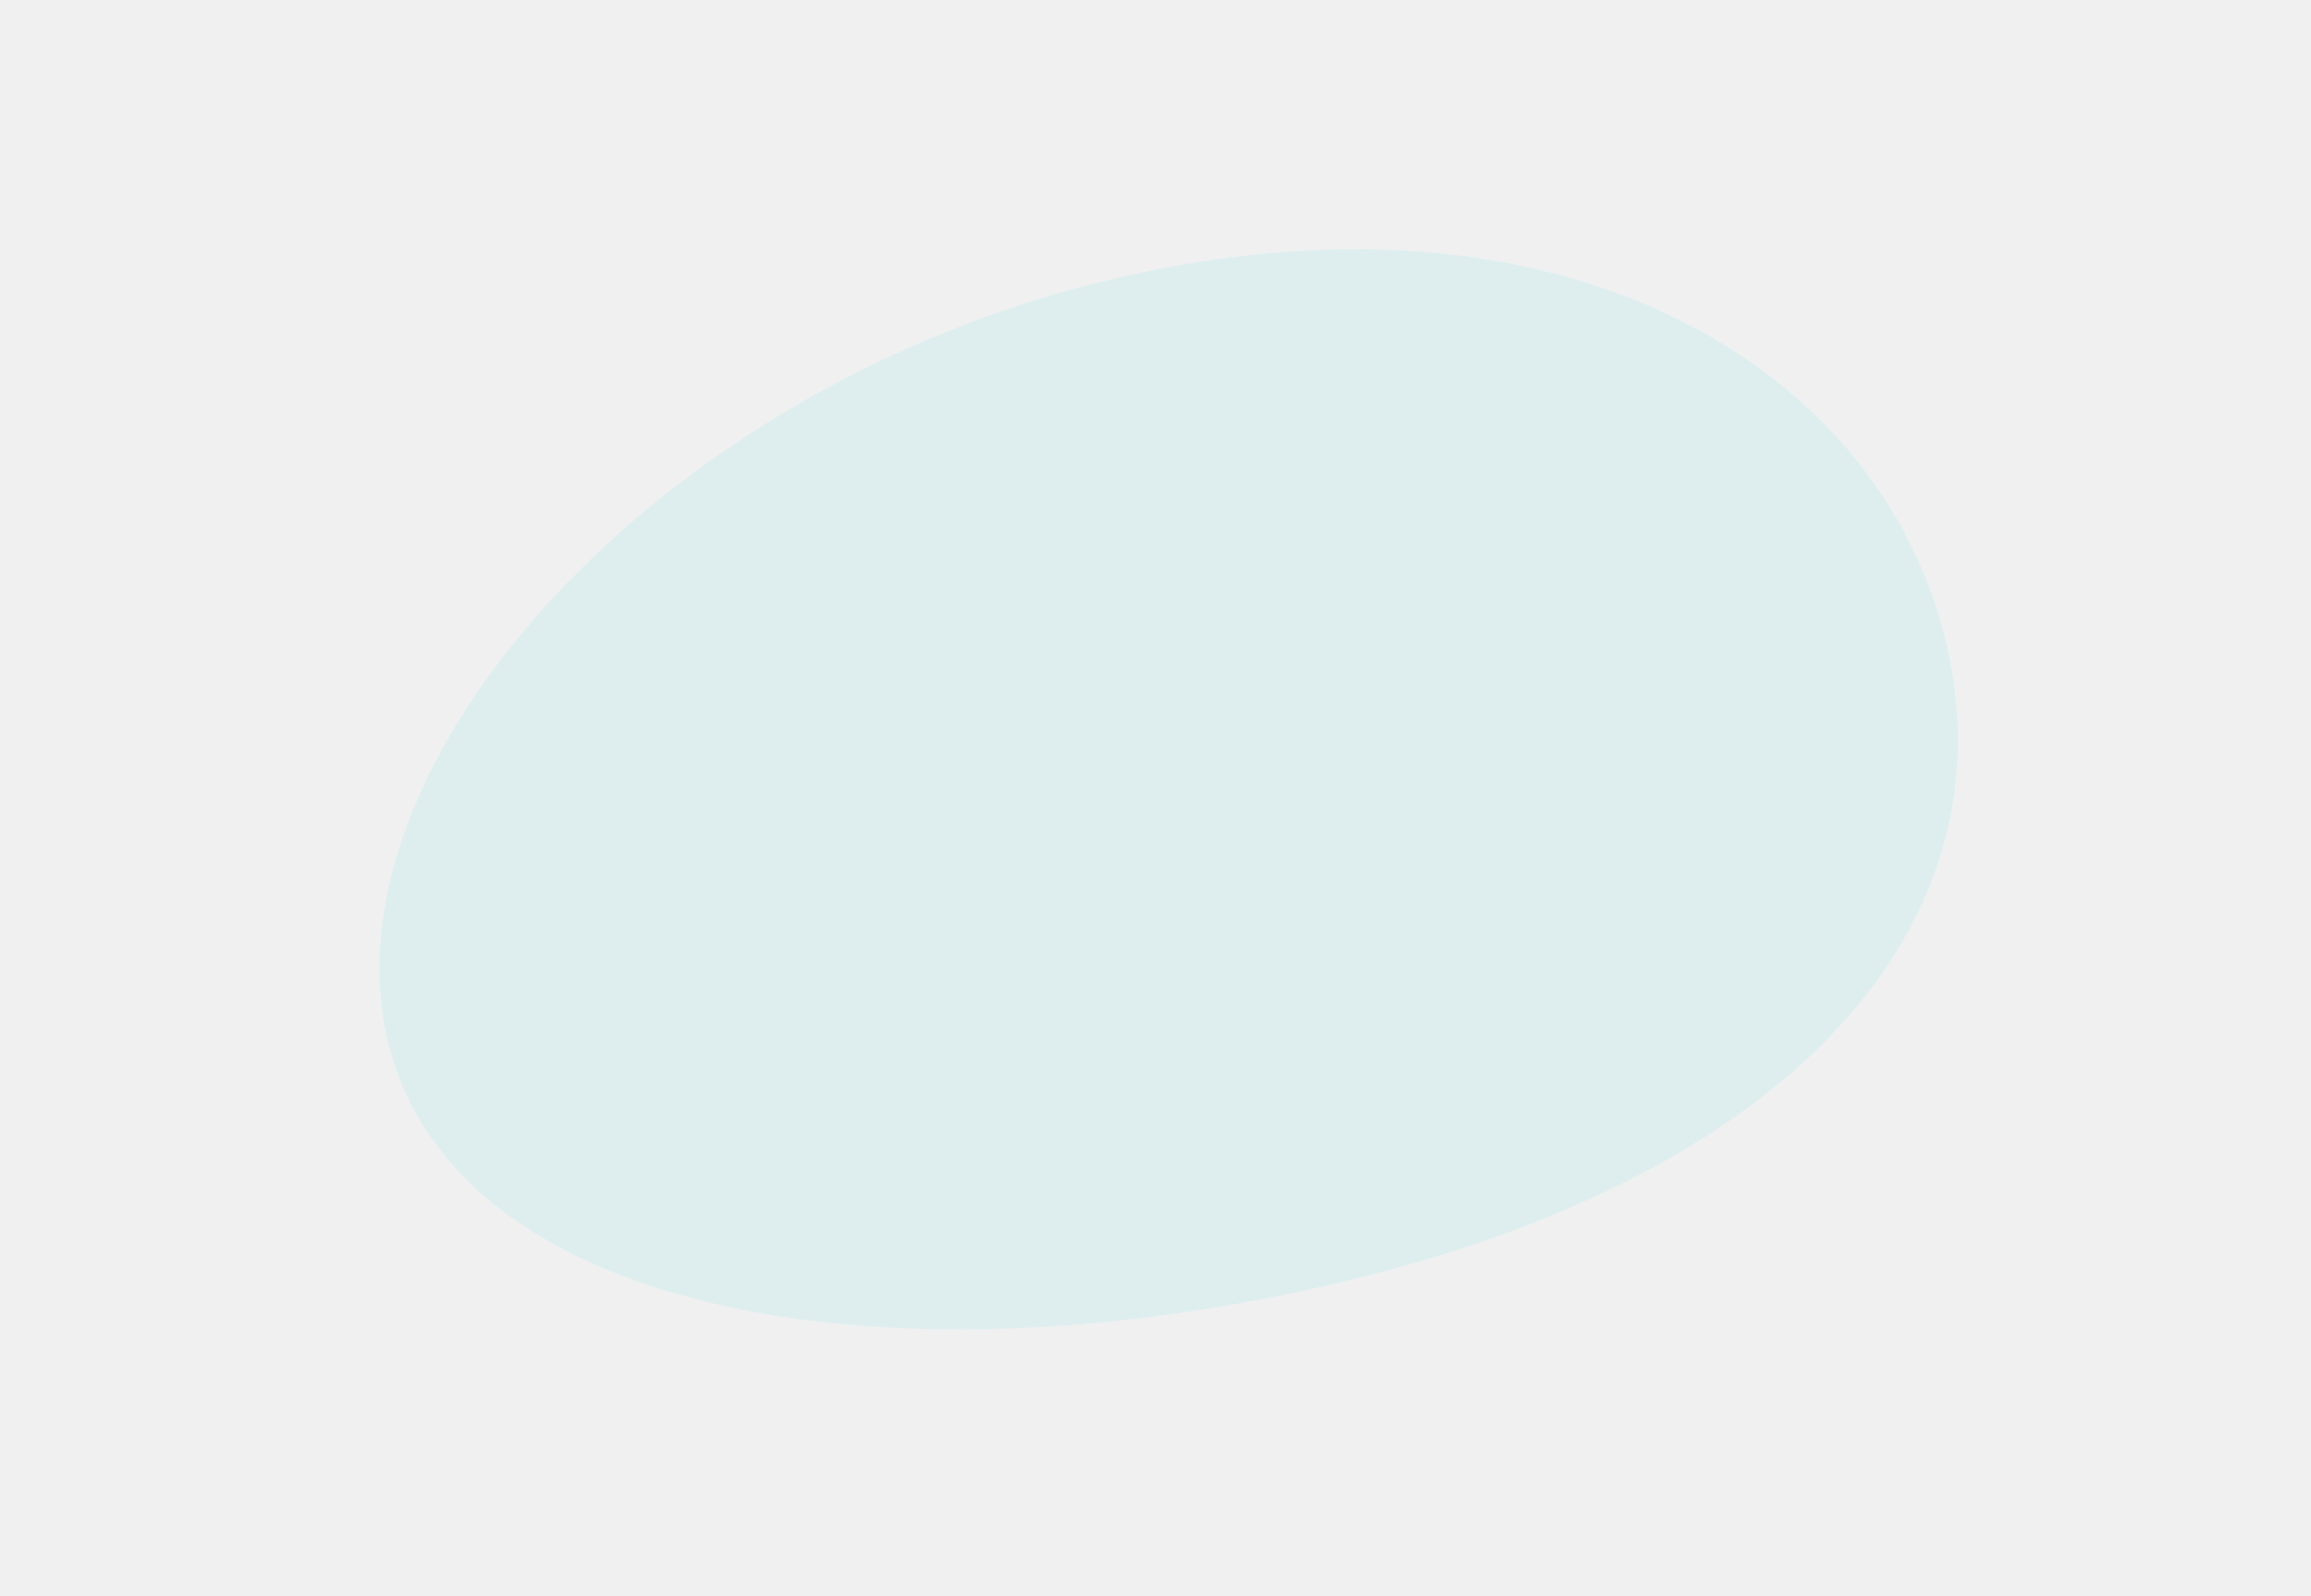
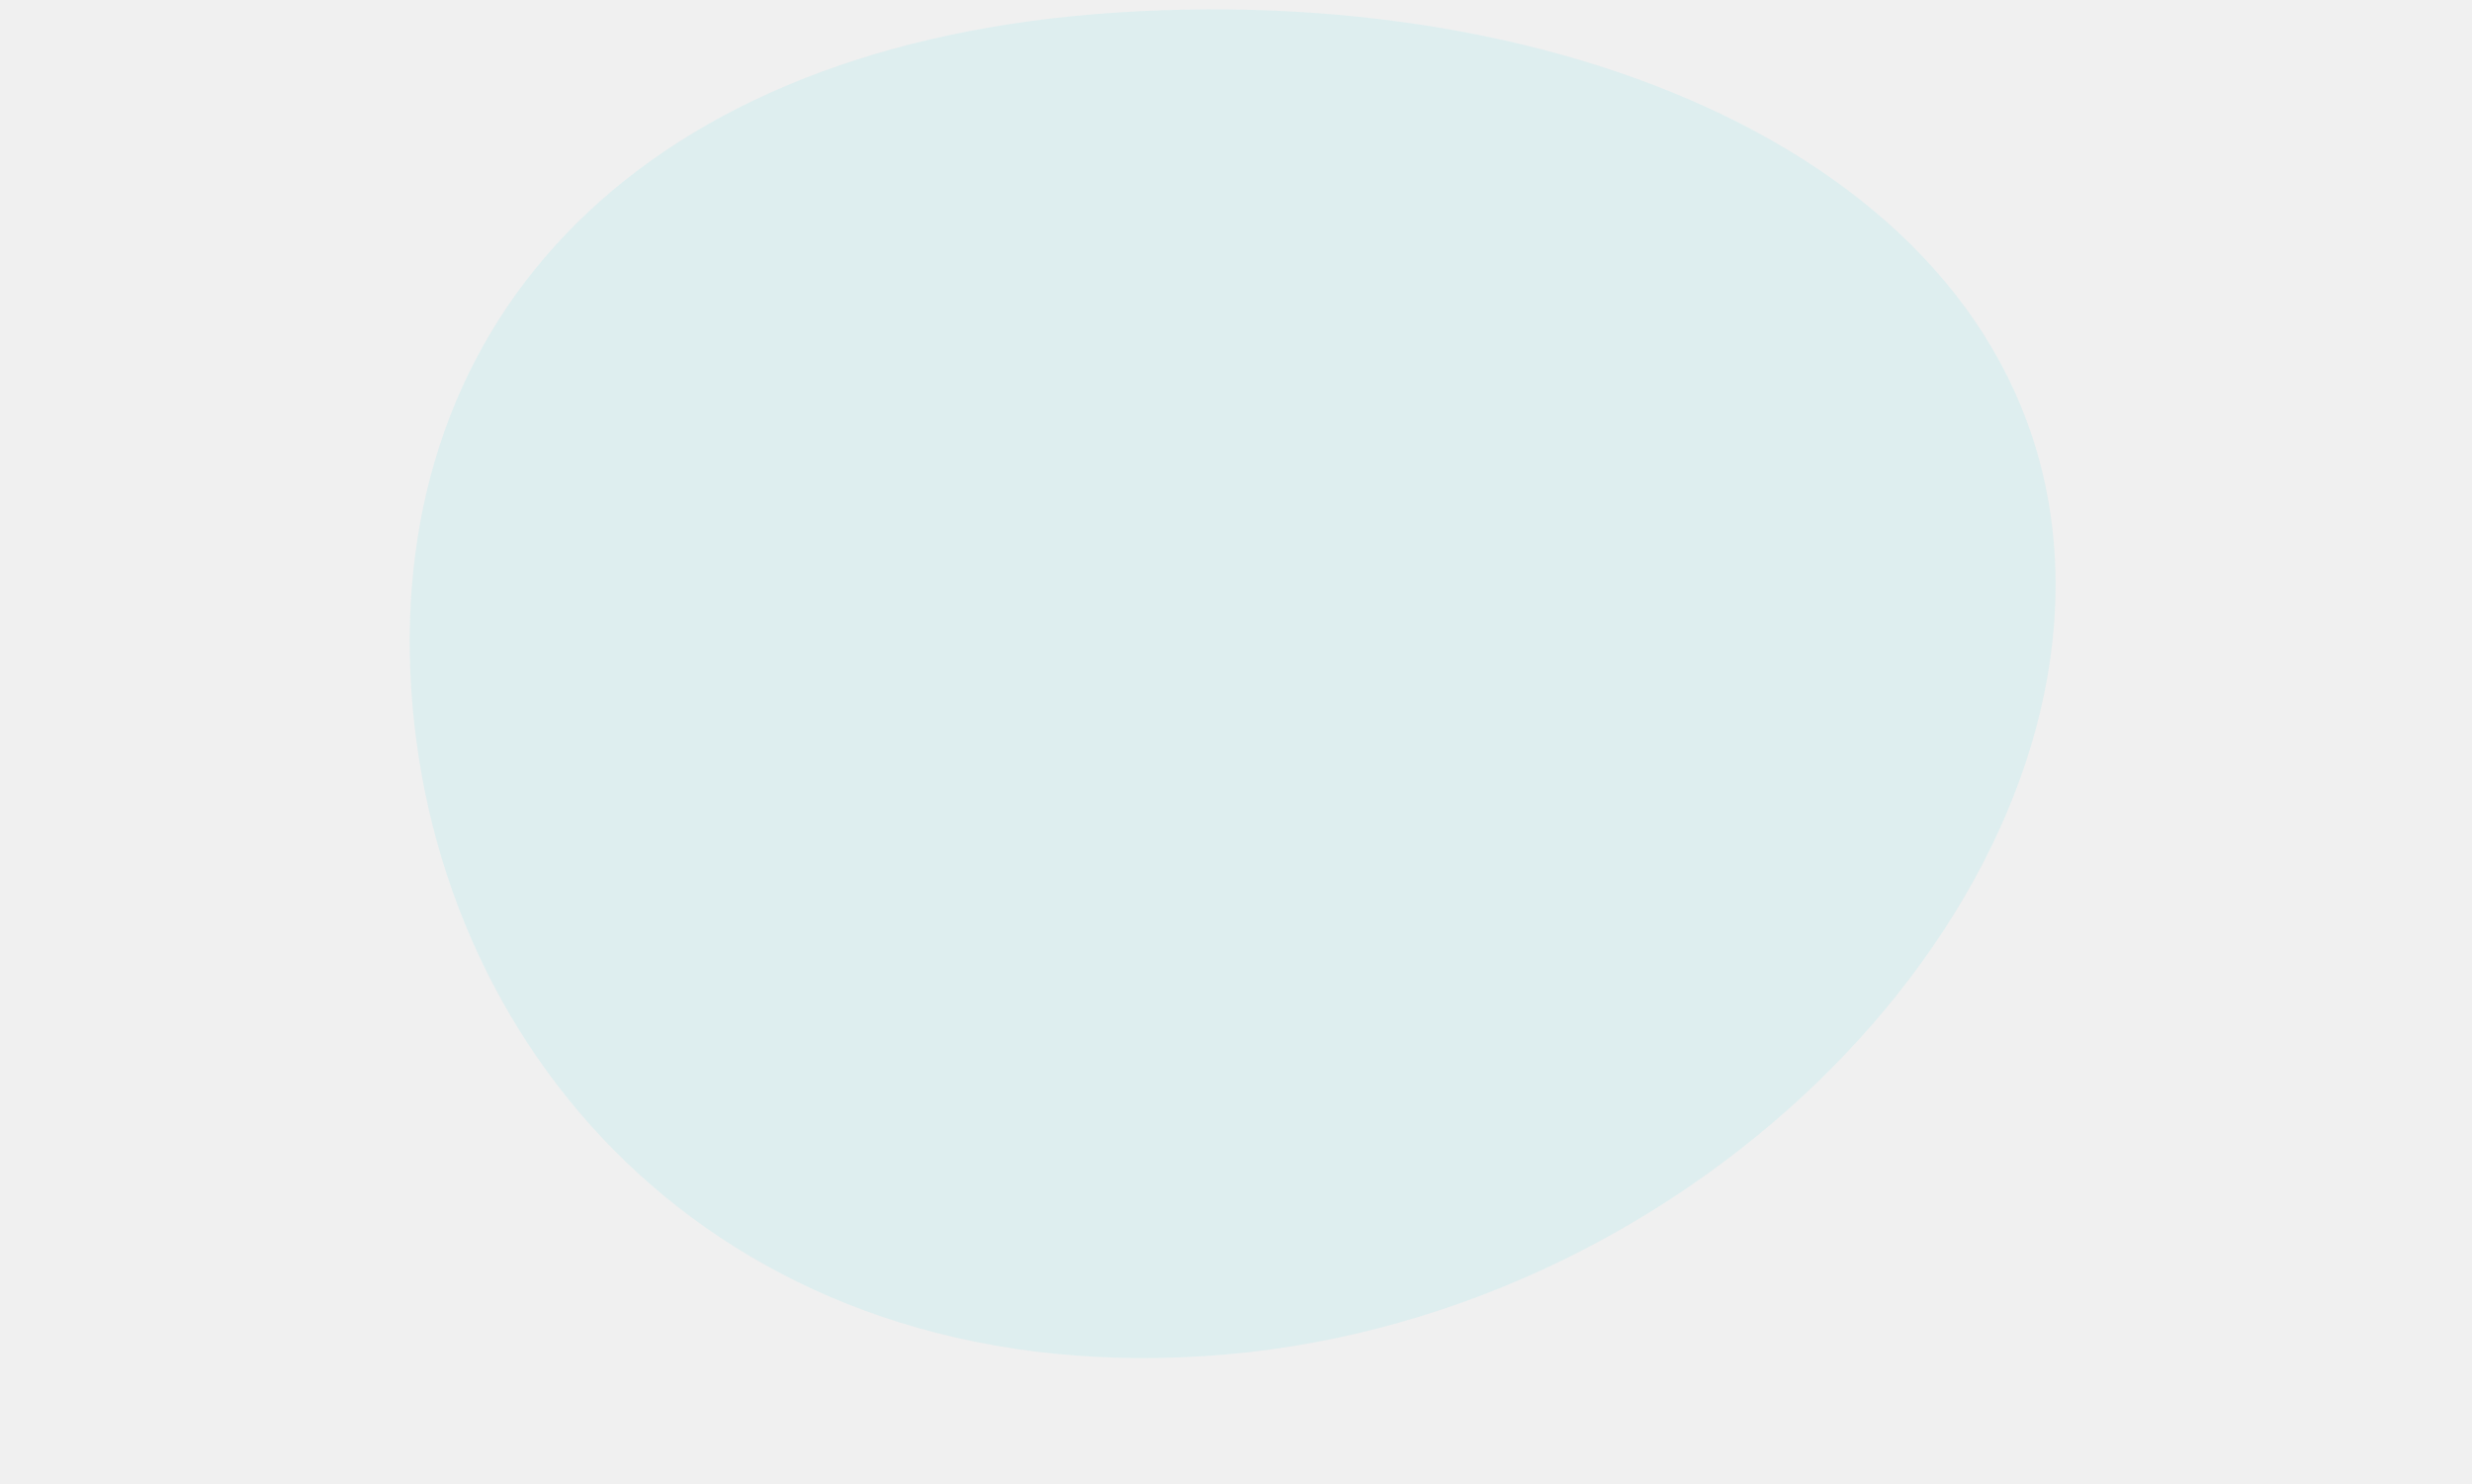
- <svg xmlns="http://www.w3.org/2000/svg" width="766" height="529" viewBox="0 0 966 629" fill="none">
+ <svg xmlns="http://www.w3.org/2000/svg" width="723" height="434" viewBox="0 20 723 474" fill="none">
  <g clip-path="url(#clip0)">
-     <path d="M162.192 416.517C134.267 301.062 273.028 144.048 462.629 98.19C652.23 52.332 785.391 133.457 813.315 248.911C841.24 364.366 753.354 470.432 563.753 516.29C374.152 562.148 190.116 531.972 162.192 416.517Z" fill="#74E7EF" fill-opacity="0.137" />
+     <path d="M622.976 196.688C630.526 315.231 503.857 443.534 351.361 453.246C198.865 462.957 105.59 358.519 98.041 239.975C90.492 121.431 171.526 33.672 324.022 23.96C476.519 14.248 615.427 78.144 622.976 196.688Z" fill="#74E7EF" fill-opacity="0.137" />
  </g>
  <defs>
    <clipPath id="clip0">
-       <rect width="889.118" height="430.155" fill="white" transform="translate(966 419) rotate(166.403)" />
+       <rect width="696.486" height="430.155" fill="white" transform="translate(0.493896 44.5639) rotate(-3.64392)" />
    </clipPath>
  </defs>
</svg>
